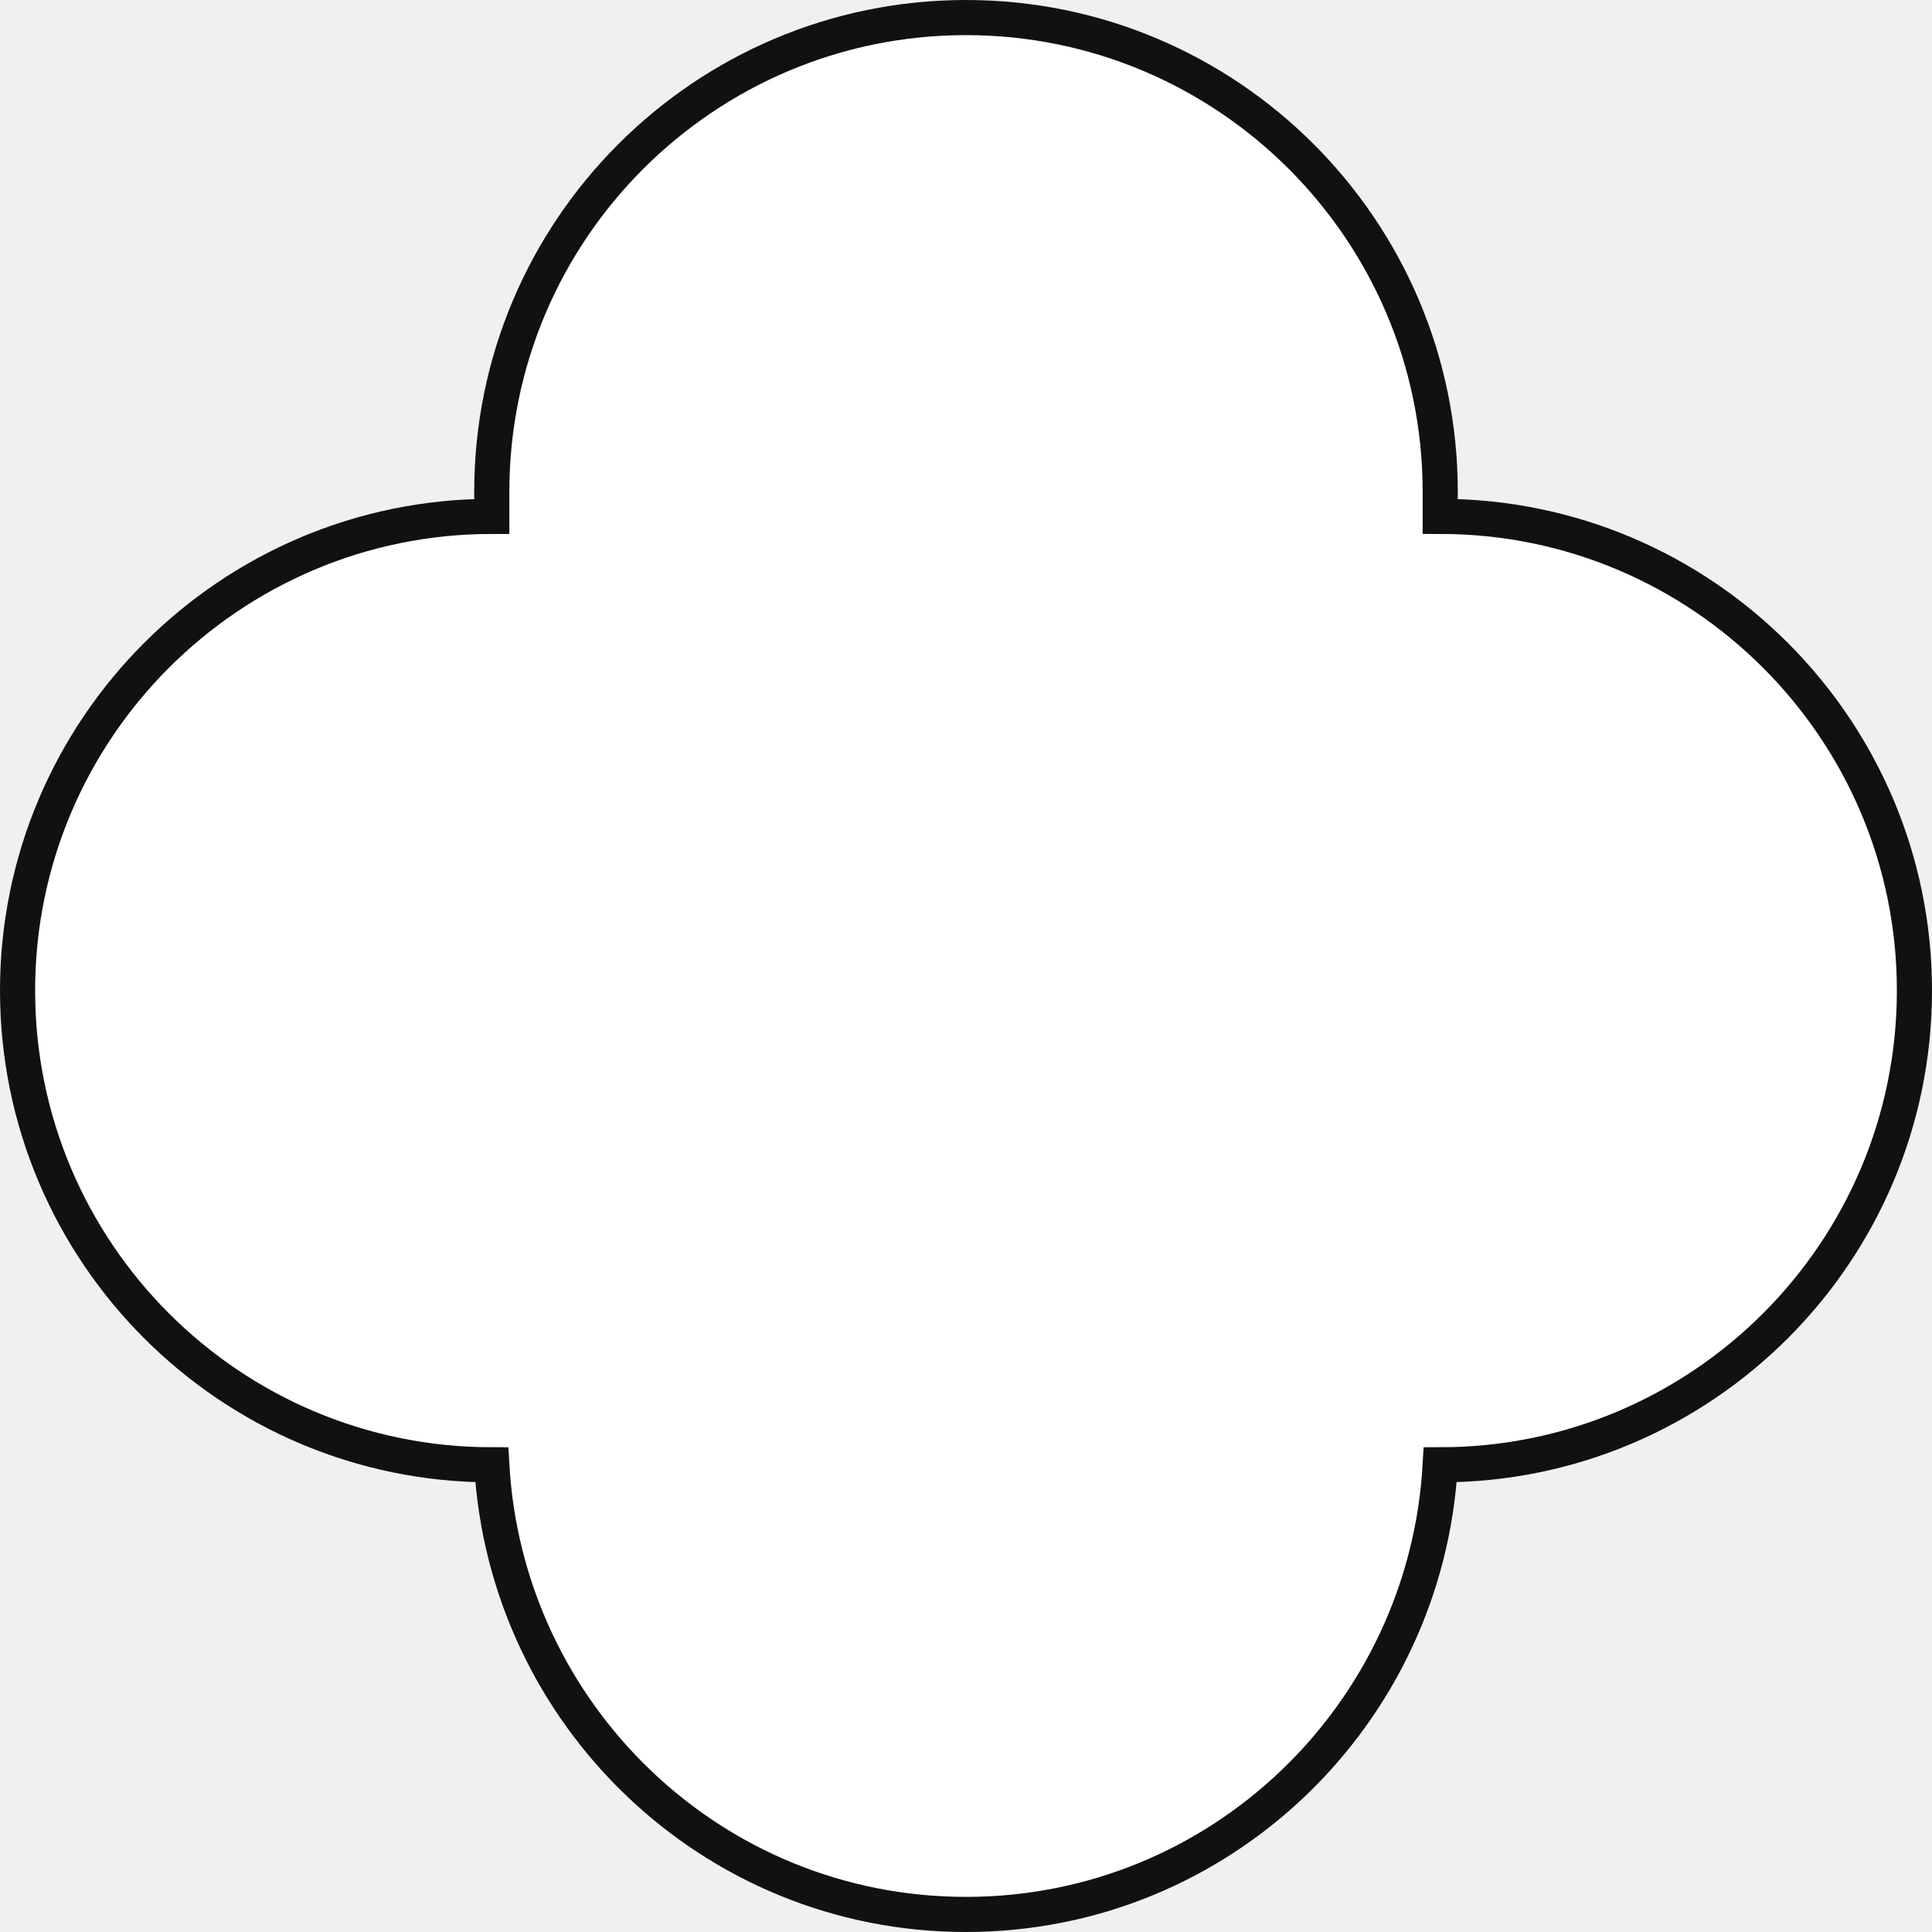
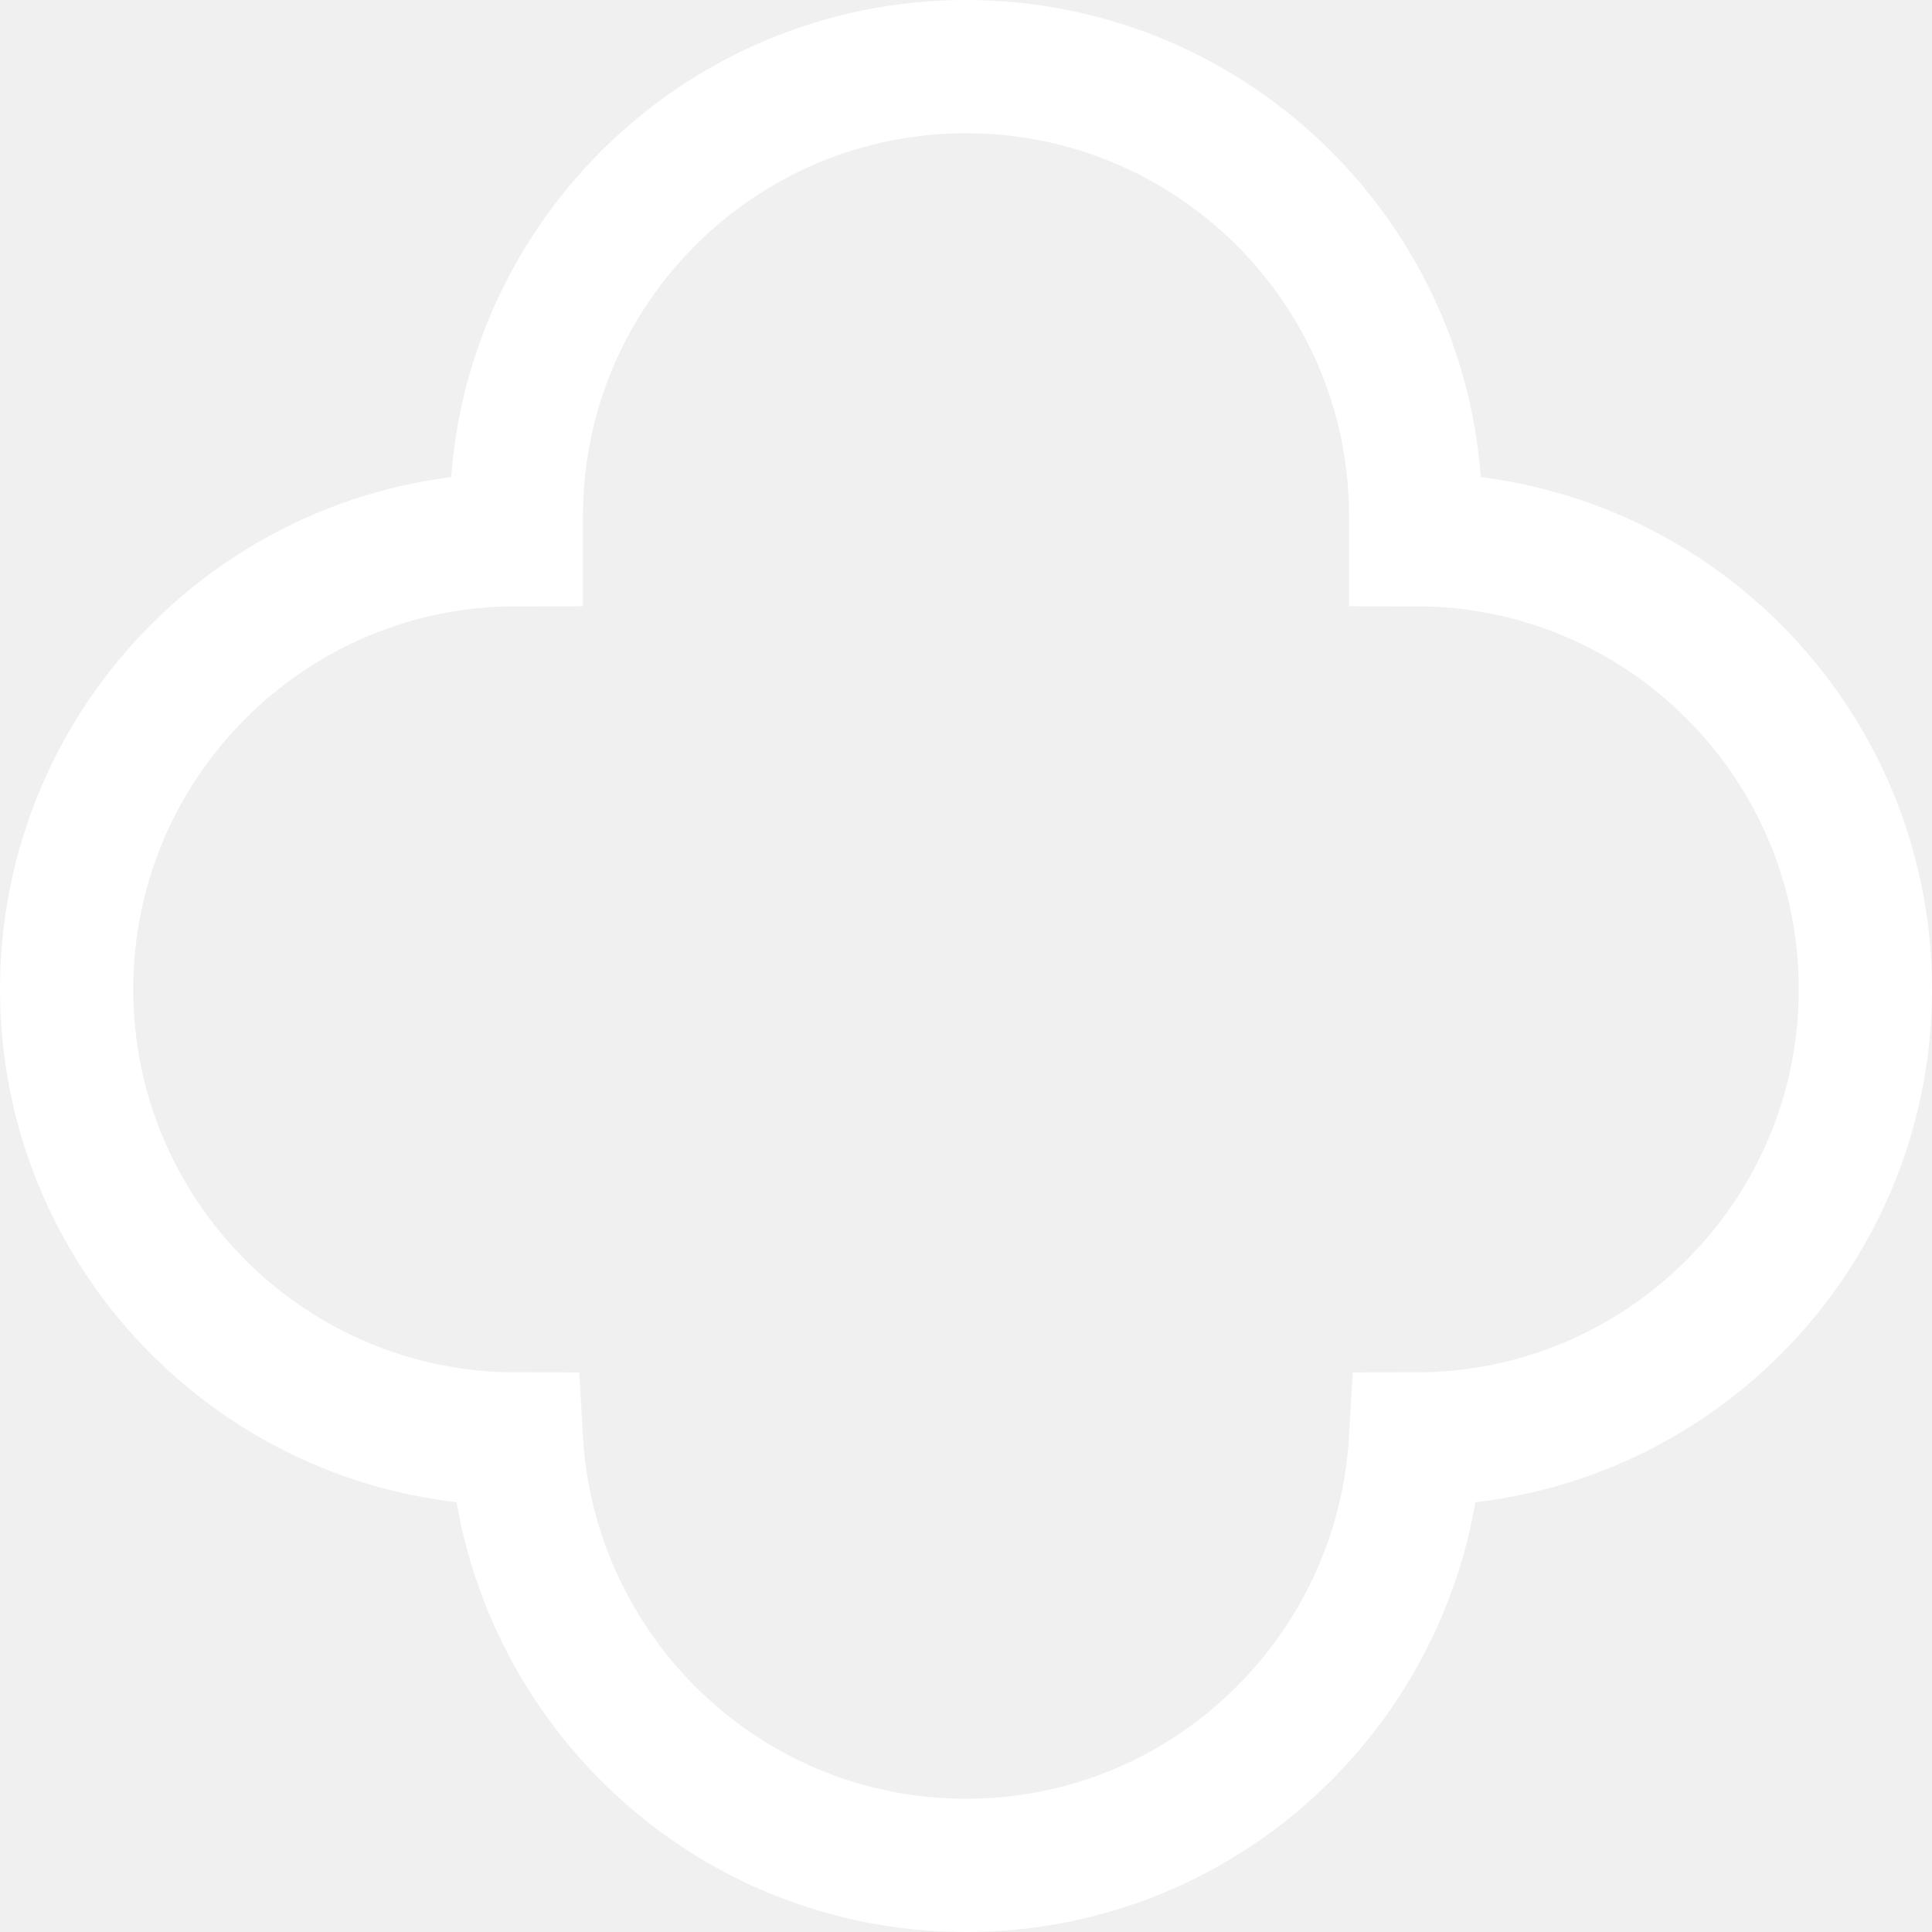
- <svg xmlns="http://www.w3.org/2000/svg" version="1.1" id="Layer_1" x="0px" y="0px" viewBox="0 0 110 110" style="enable-background:new 0 0 110 110;" xml:space="preserve">
+ <svg xmlns="http://www.w3.org/2000/svg" version="1.1" id="Layer_1" x="0px" y="0px" viewBox="0 0 116 116" style="enable-background:new 0 0 116 116;" xml:space="preserve">
  <style type="text/css">
- 	.st0{fill:#FFFFFF;stroke:#111111;stroke-width:2;stroke-miterlimit:10;}
+ 	.st0{fill:none;stroke:#FFFFFF;stroke-width:8;stroke-miterlimit:10;}
</style>
-   <path class="st0" d="M28,83.4C28.8,97.6,40.5,109,55,109s26.2-11.4,27-25.6l0,0c14.9,0,27-12.1,27-27s-12.1-27-27-27l0,0  c0-0.5,0-0.9,0-1.4C82,13.1,69.9,1,55,1S28,13.1,28,28c0,0.5,0,0.9,0,1.4l0,0c-14.9,0-27,12.1-27,27S13.1,83.4,28,83.4L28,83.4z" />
+   <path class="st0" d="M31,86.4c0.8,14.2,12.5,25.6,27,25.6s26.2-11.4,27-25.6l0,0c14.9,0,27-12.1,27-27s-12.1-27-27-27l0,0  c0-0.5,0-0.9,0-1.4C85,16.1,72.9,4,58,4S31,16.1,31,31c0,0.5,0,0.9,0,1.4l0,0c-14.9,0-27,12.1-27,27S16.1,86.4,31,86.4L31,86.4z" />
</svg>
